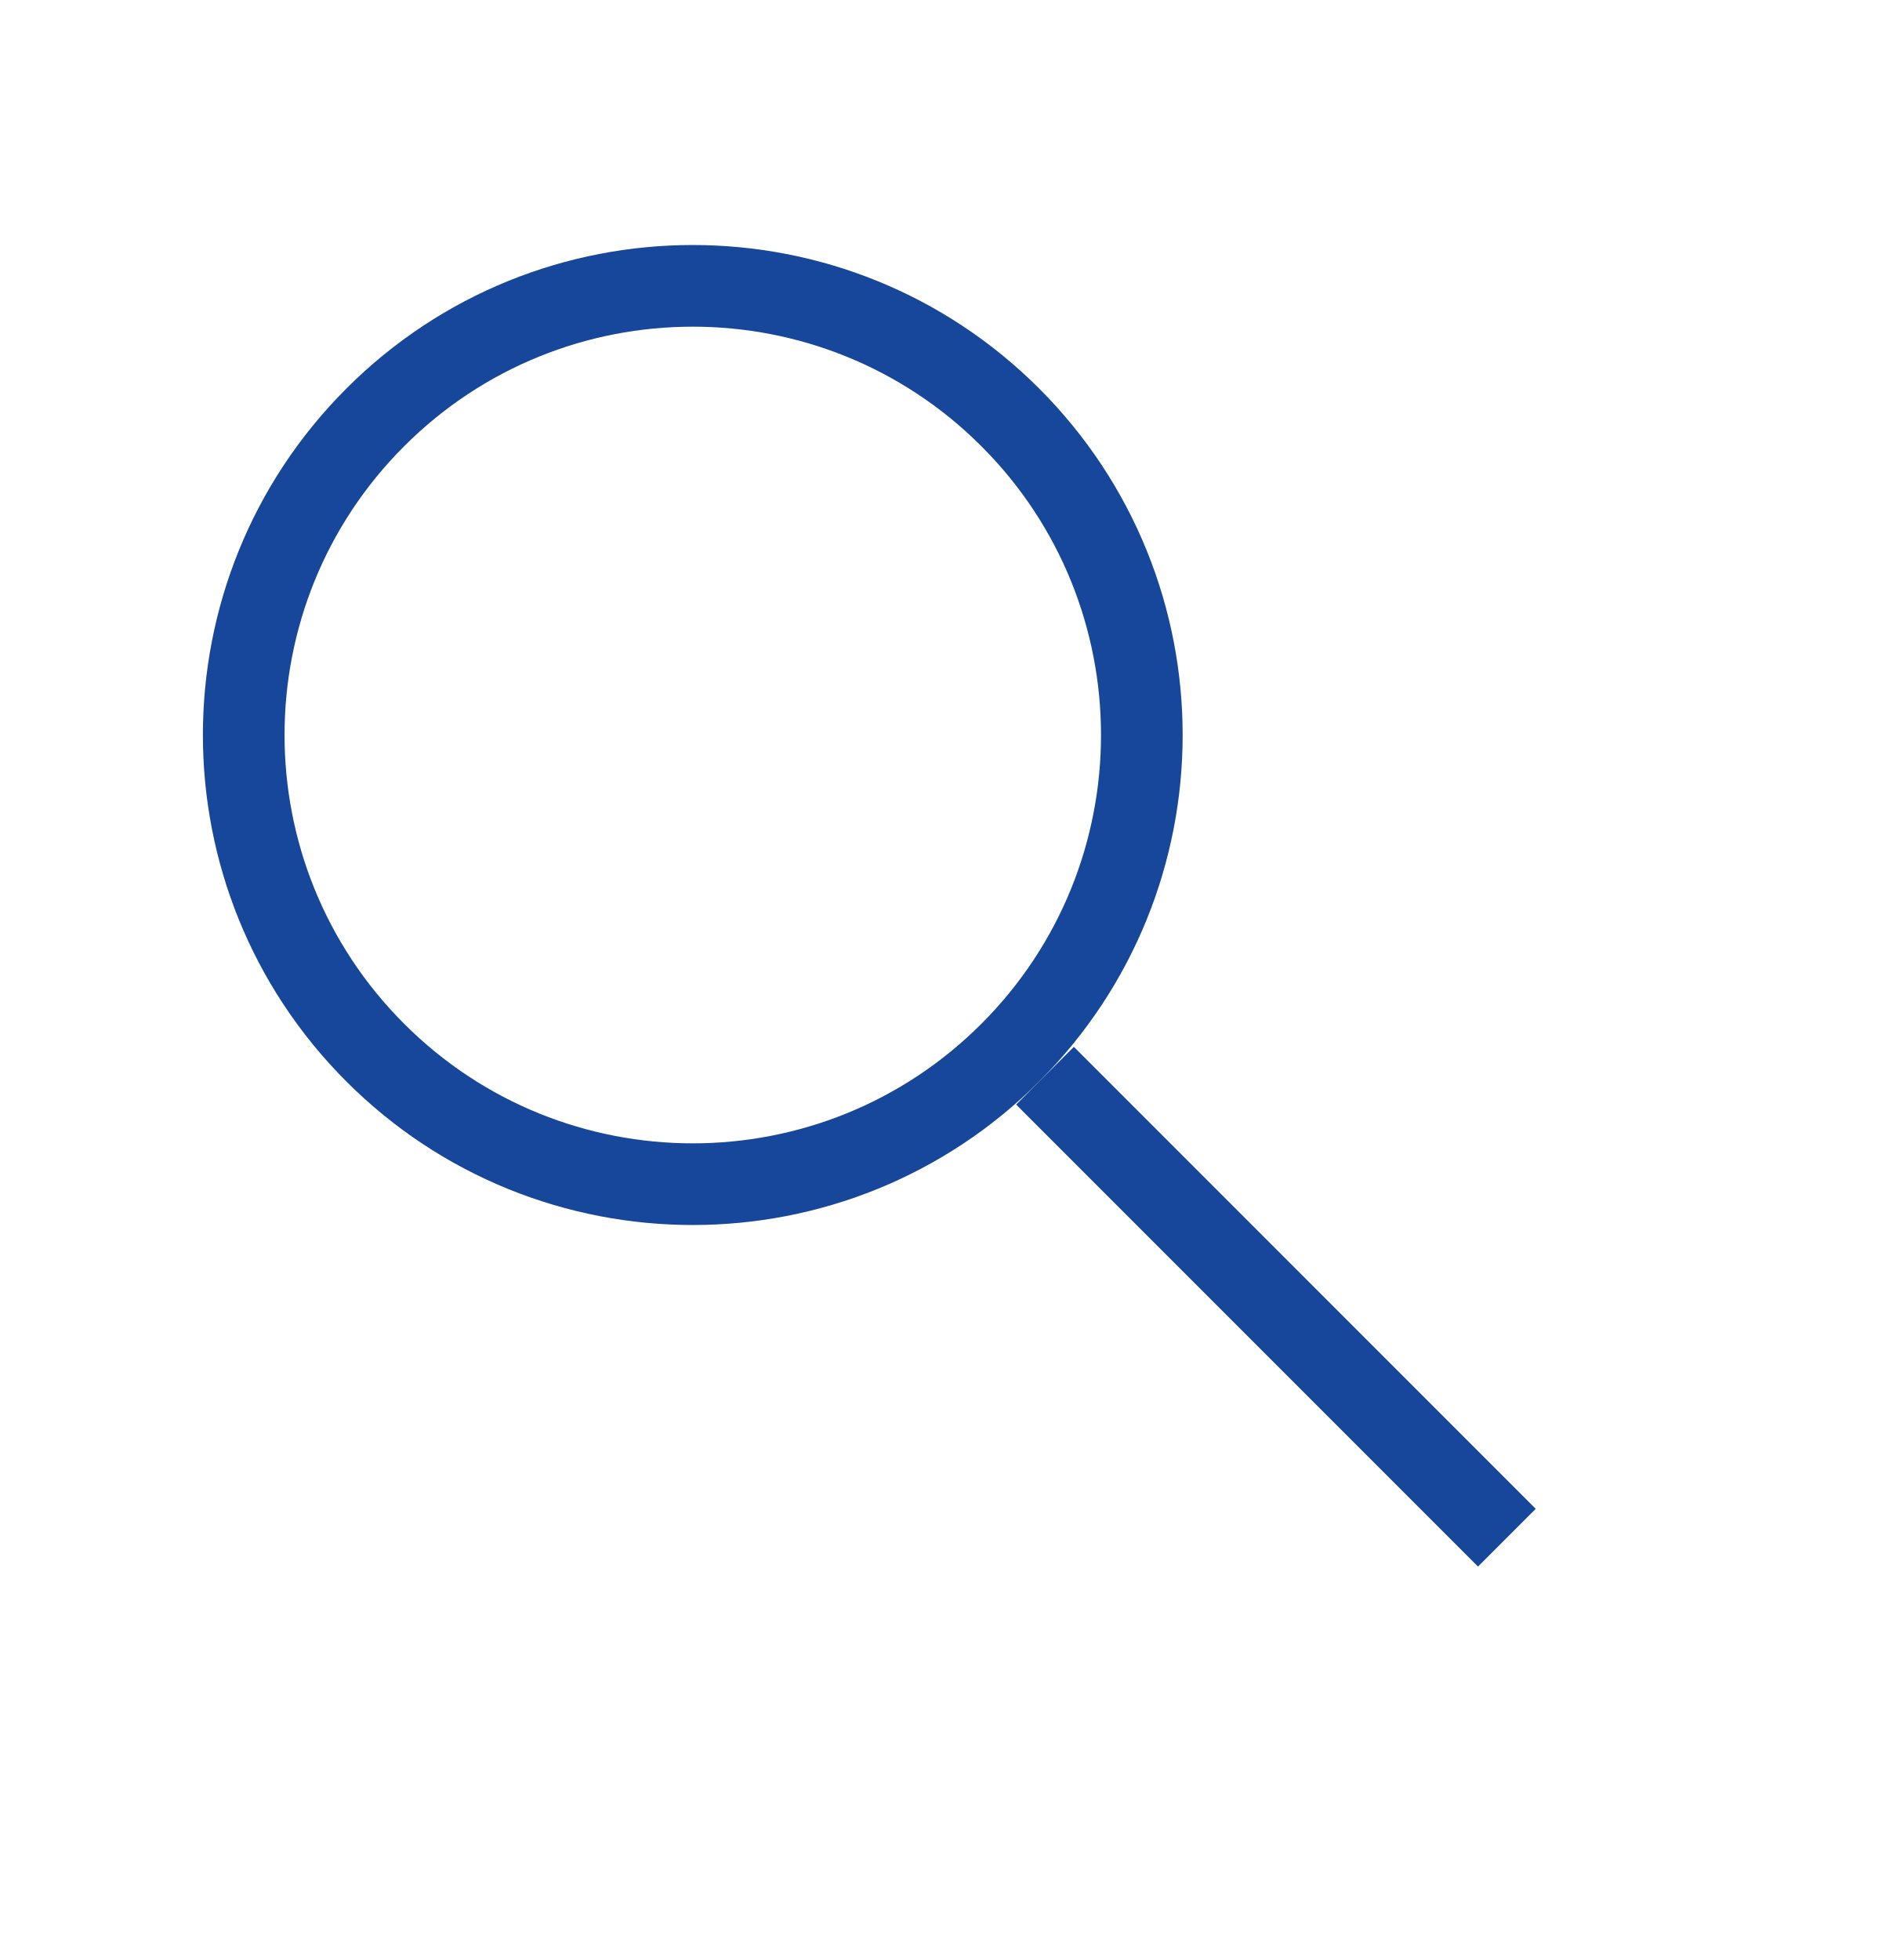
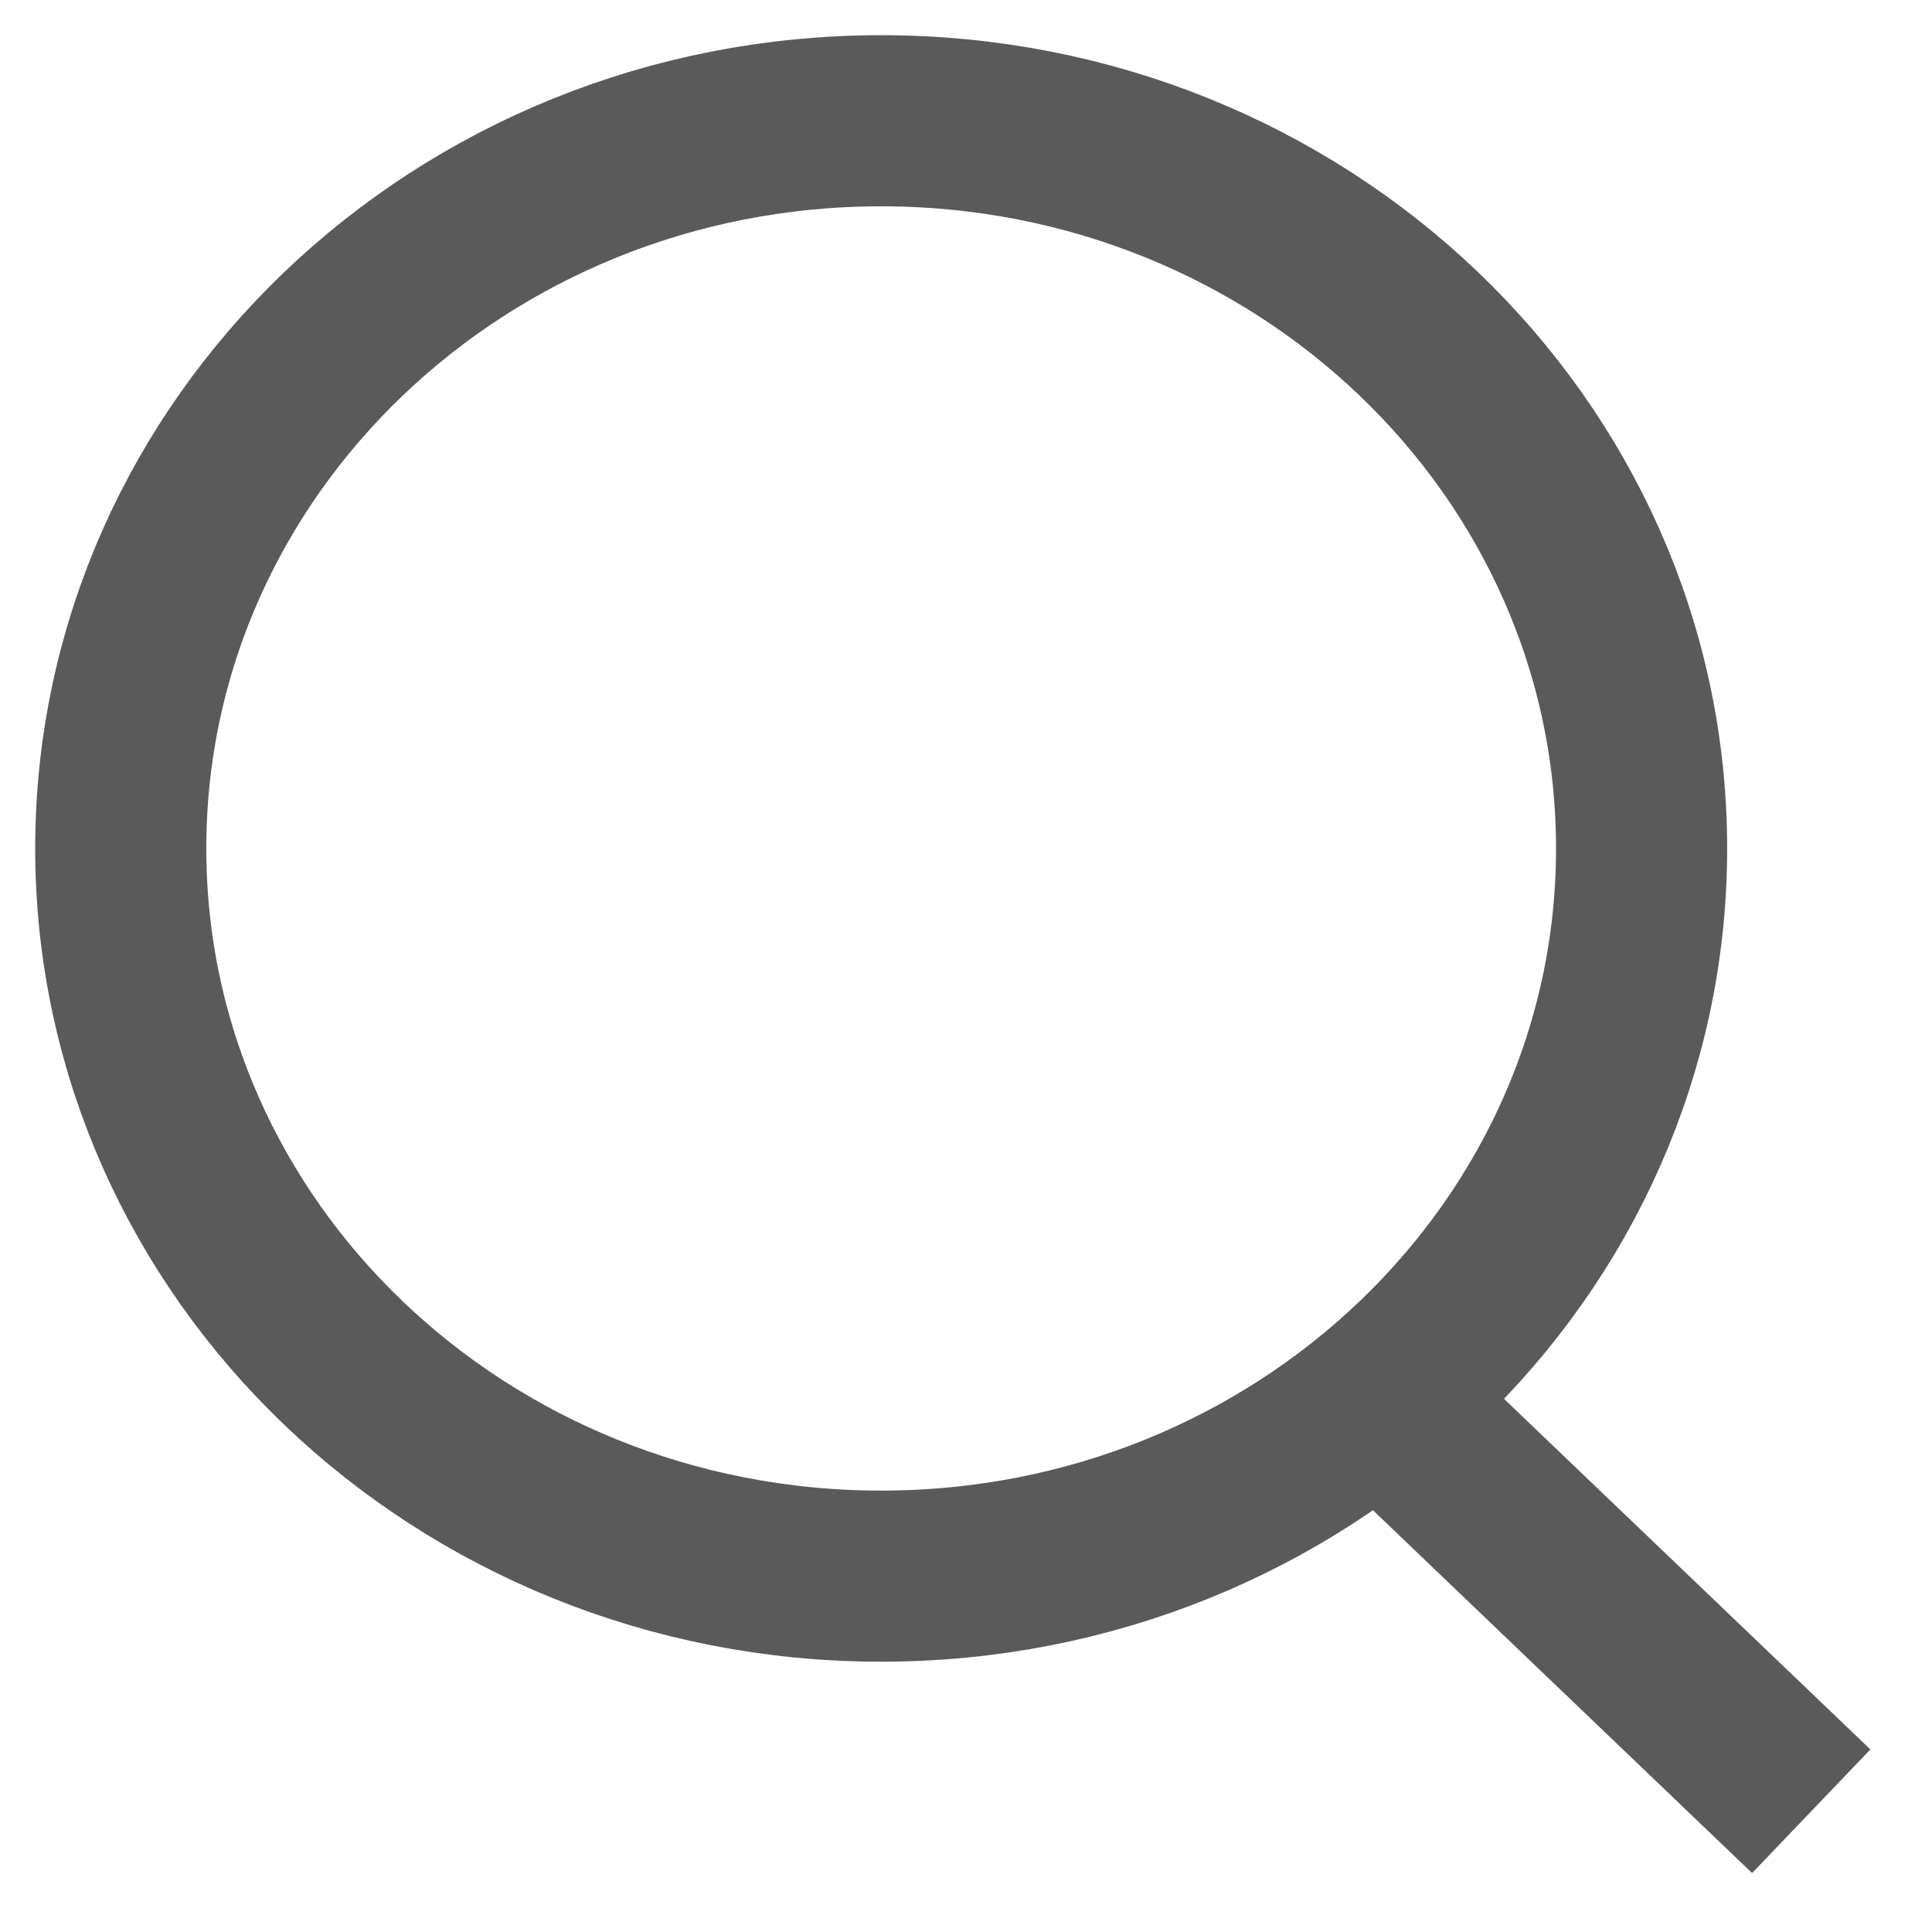
- <svg xmlns="http://www.w3.org/2000/svg" width="23" height="24" viewBox="0 0 23 24" fill="none">
-   <circle cx="8.485" cy="9" r="5.5" transform="rotate(-45 8.48522 9)" stroke="#17479B" />
-   <line x1="12.799" y1="13.172" x2="18.456" y2="18.829" stroke="#17479B" />
+ <svg xmlns="http://www.w3.org/2000/svg" width="16" height="16" viewBox="0 0 16 16" fill="none">
+   <path d="M7.297 13.053C10.775 13.053 13.595 10.355 13.595 7.027C13.595 3.698 10.775 1 7.297 1C3.819 1 1 3.698 1 7.027C1 10.355 3.819 13.053 7.297 13.053Z" stroke="#5A5A5A" stroke-width="1.417" stroke-miterlimit="10" />
+   <path d="M11.127 11.294L15 15" stroke="#5A5A5A" stroke-width="1.417" stroke-miterlimit="10" />
</svg>
